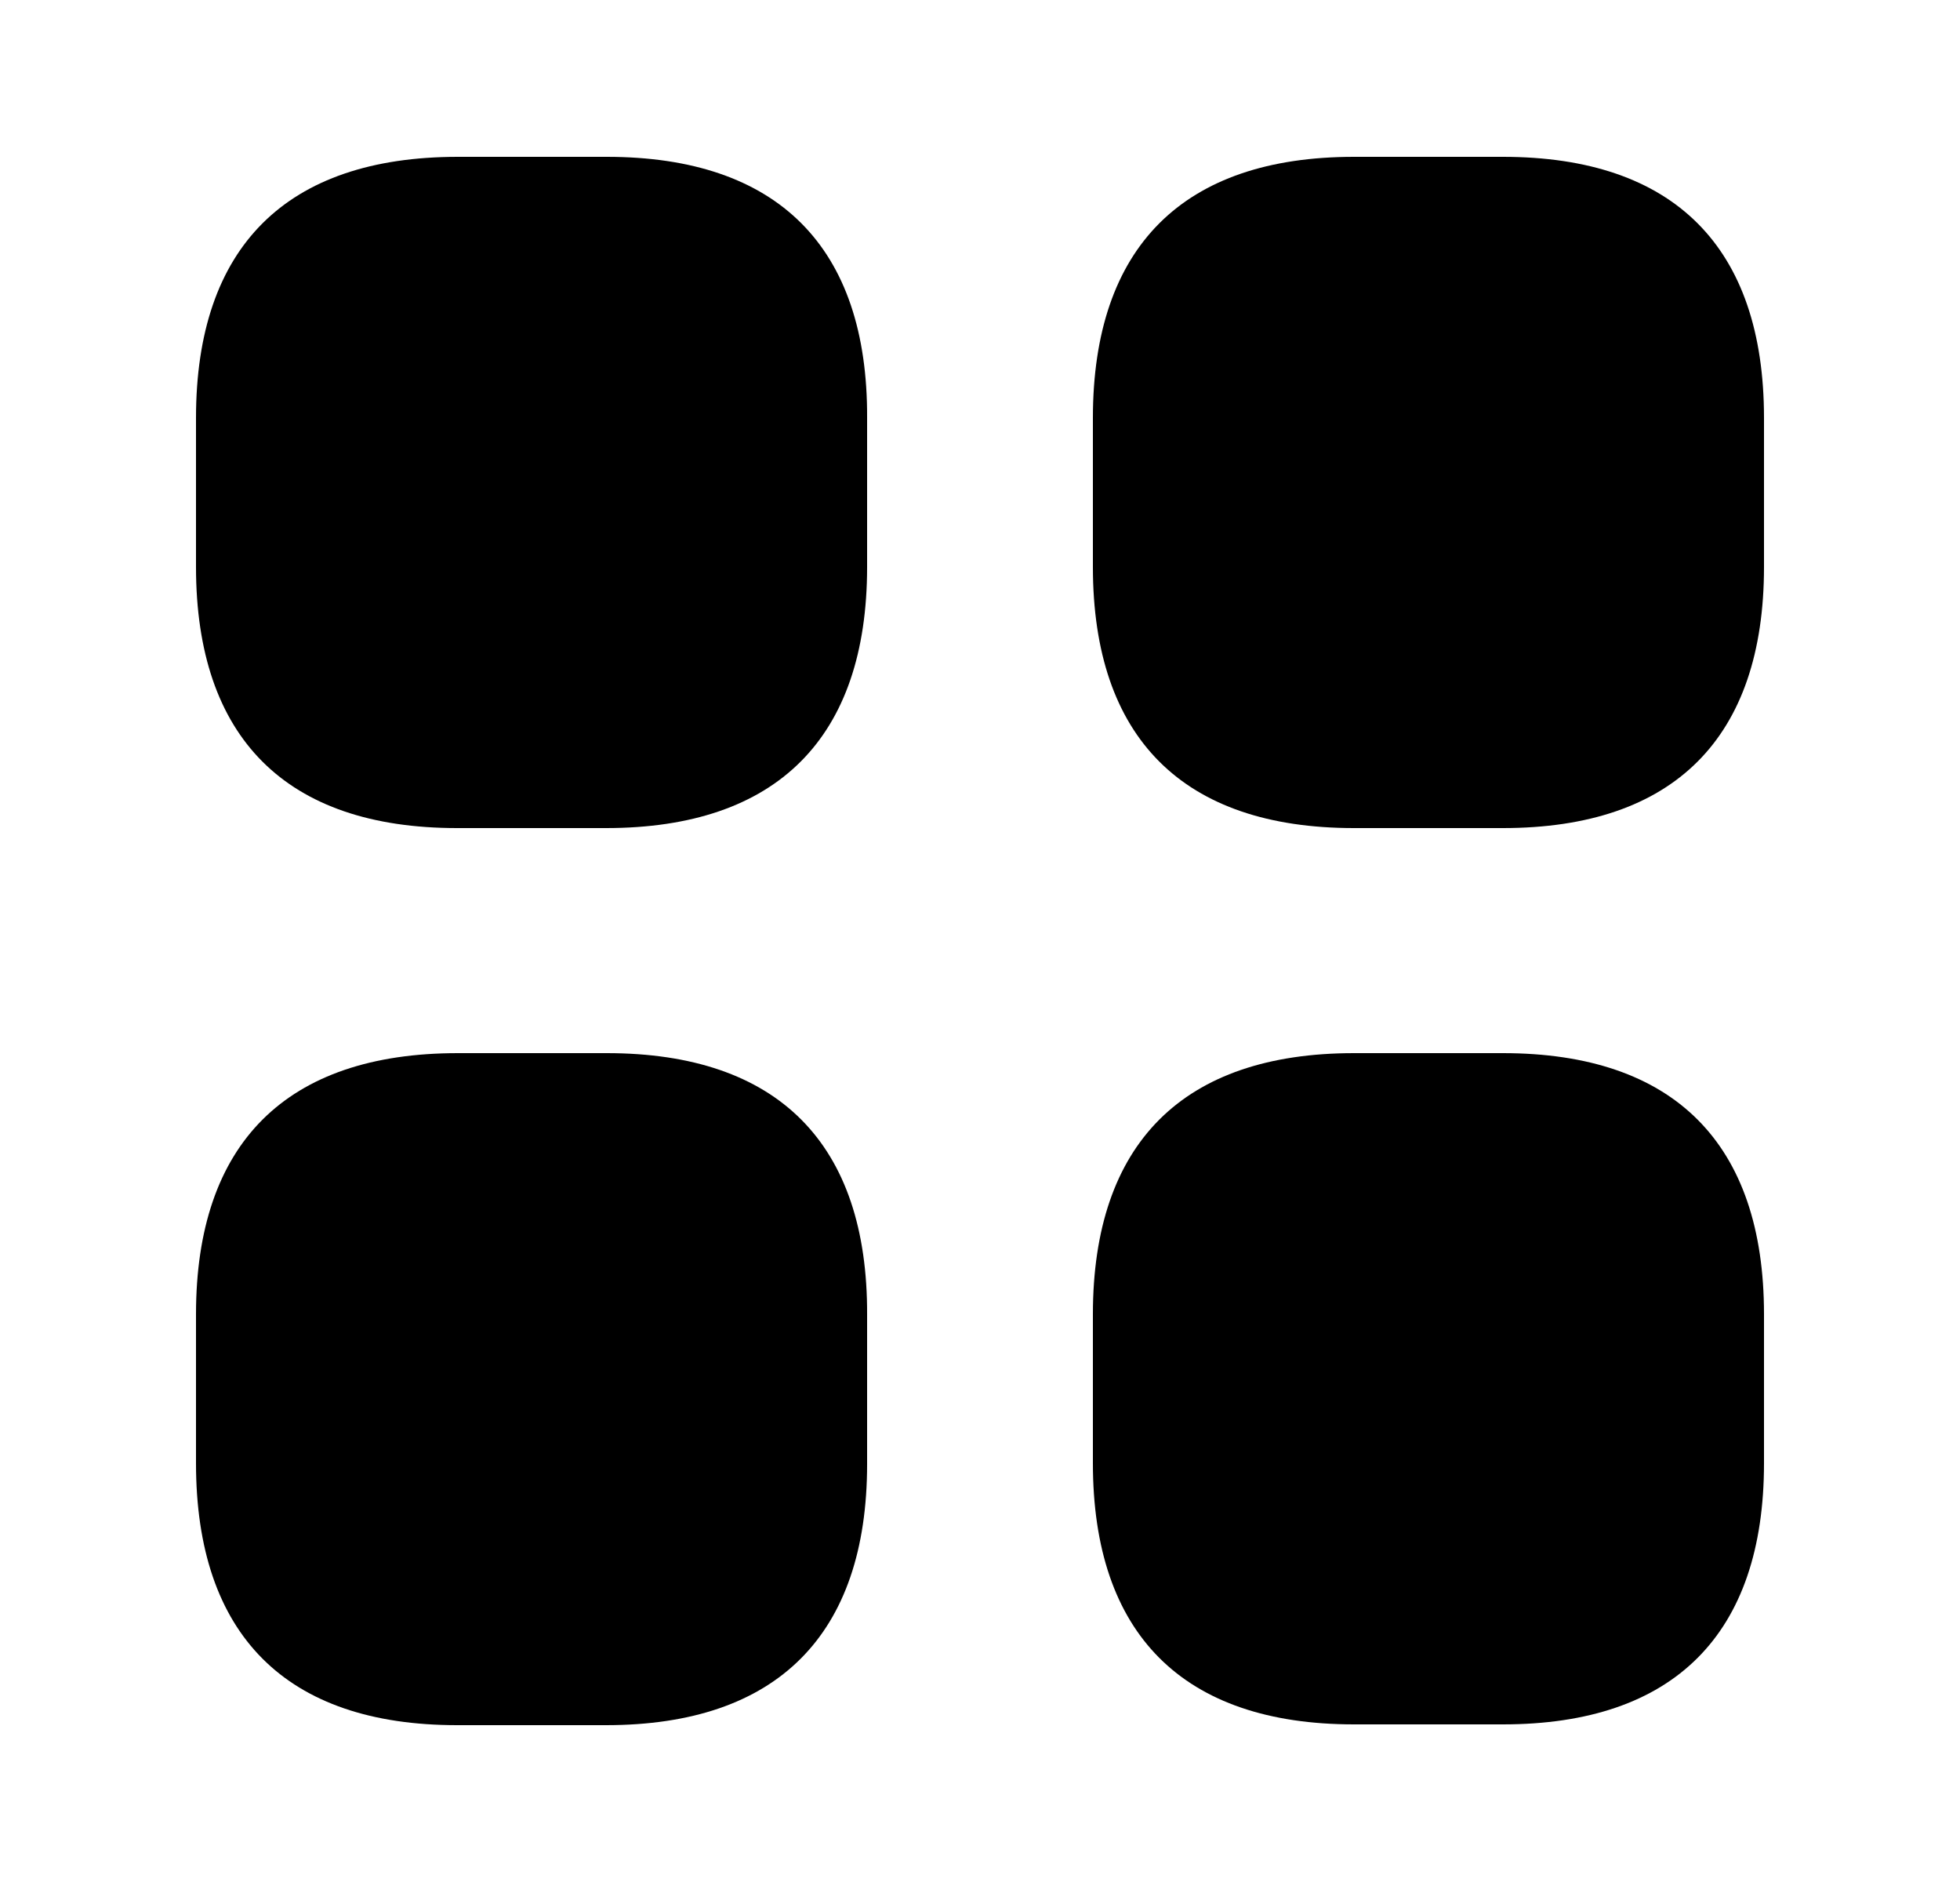
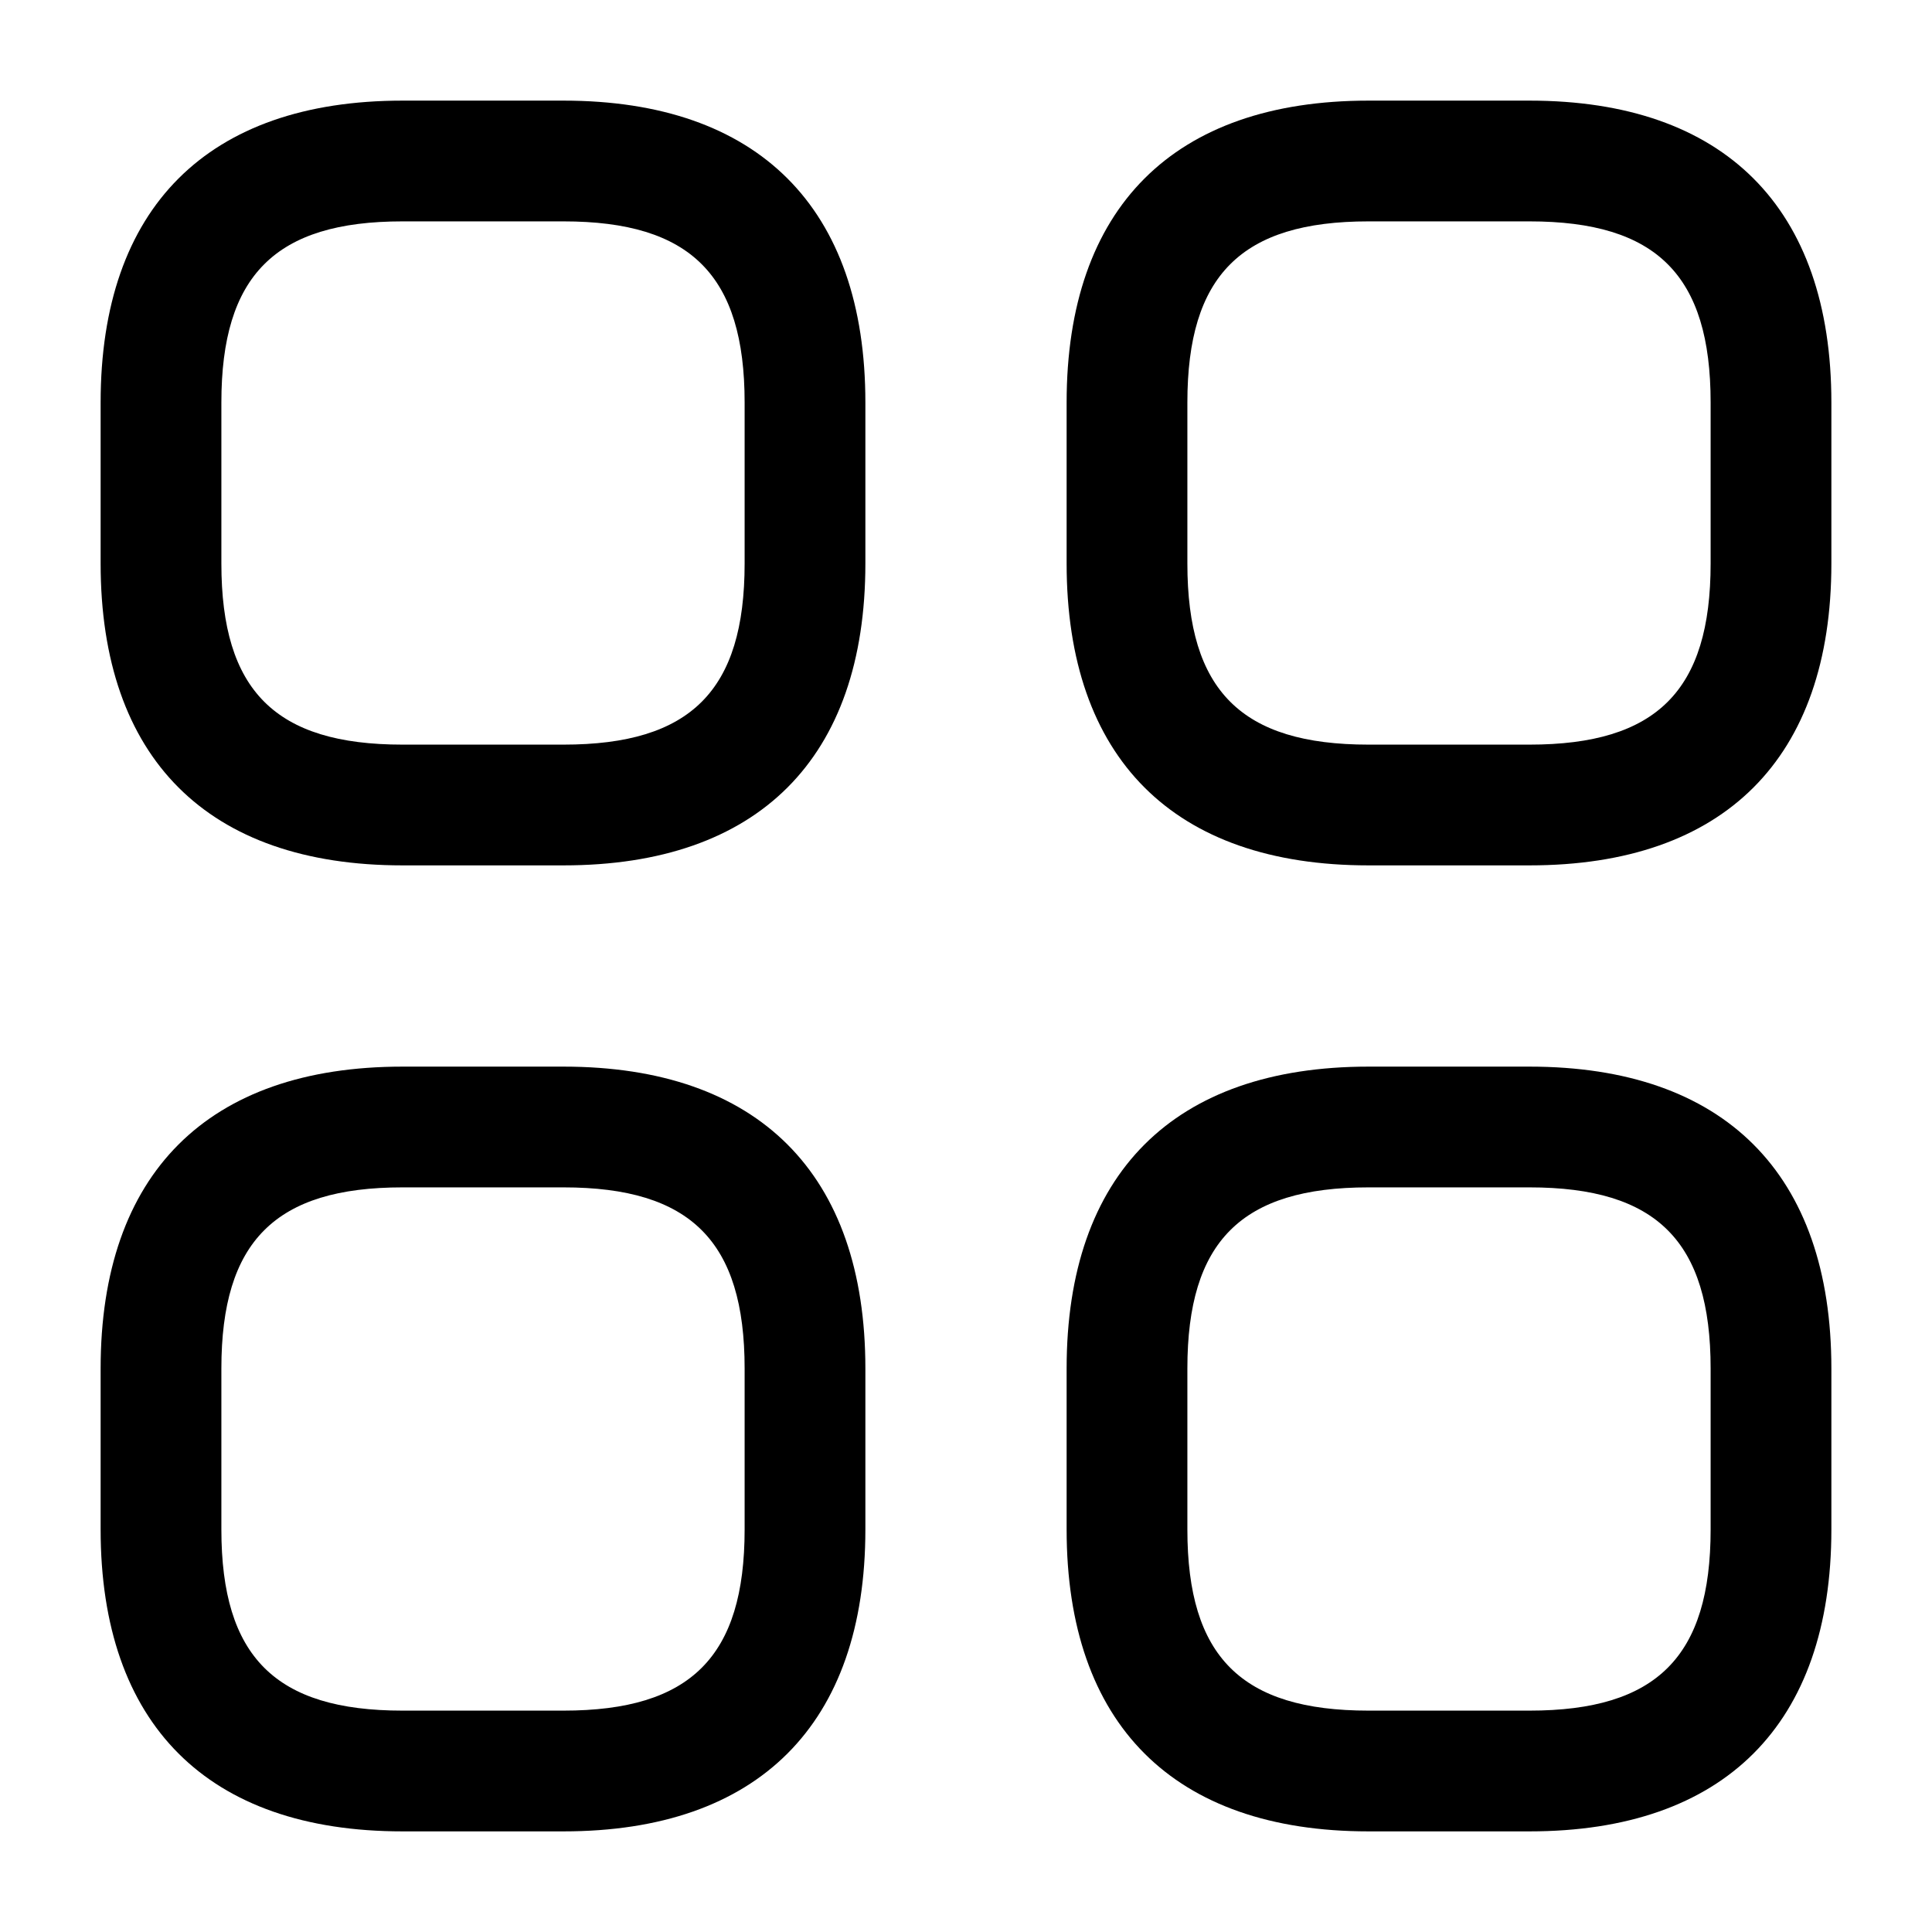
- <svg xmlns="http://www.w3.org/2000/svg" width="25" height="24" viewBox="0 0 25 24" fill="currentColor">
-   <path d="M7.74 2H5.84C3.65 2 2.5 3.15 2.5 5.33V7.23C2.5 9.41 3.65 10.56 5.83 10.56H7.73C9.91 10.56 11.06 9.41 11.06 7.23V5.33C11.07 3.15 9.92 2 7.74 2Z" />
-   <path d="M19.17 2H17.27C15.09 2 13.94 3.15 13.94 5.33V7.23C13.94 9.41 15.09 10.56 17.27 10.56H19.17C21.35 10.56 22.5 9.41 22.5 7.23V5.33C22.5 3.15 21.35 2 19.17 2Z" />
-   <path d="M19.17 13.43H17.27C15.09 13.43 13.94 14.58 13.94 16.76V18.66C13.94 20.84 15.09 21.99 17.27 21.99H19.17C21.35 21.99 22.5 20.84 22.5 18.66V16.76C22.5 14.58 21.35 13.43 19.17 13.43Z" />
-   <path d="M7.74 13.43H5.84C3.65 13.43 2.5 14.58 2.5 16.76V18.66C2.5 20.85 3.65 22 5.83 22H7.73C9.91 22 11.06 20.85 11.06 18.67V16.77C11.07 14.58 9.92 13.43 7.74 13.43Z" />
+ <svg xmlns="http://www.w3.org/2000/svg" width="24" height="24" viewBox="0 0 24 24" fill="none">
+   <path d="M7 10.75H5C2.58 10.75 1.25 9.42 1.25 7V5C1.25 2.58 2.58 1.25 5 1.25H7C9.42 1.25 10.75 2.58 10.75 5V7C10.75 9.42 9.42 10.75 7 10.75ZM5 2.75C3.42 2.75 2.75 3.42 2.75 5V7C2.75 8.58 3.42 9.25 5 9.25H7C8.58 9.25 9.25 8.58 9.25 7V5C9.25 3.42 8.58 2.75 7 2.75H5Z" fill="currentColor" />
+   <path d="M19 10.75H17C14.58 10.75 13.25 9.42 13.25 7V5C13.25 2.58 14.58 1.25 17 1.25H19C21.42 1.25 22.75 2.58 22.75 5V7C22.75 9.42 21.42 10.75 19 10.75ZM17 2.75C15.42 2.75 14.75 3.42 14.75 5V7C14.75 8.58 15.42 9.25 17 9.25H19C20.58 9.25 21.25 8.58 21.25 7V5C21.25 3.42 20.58 2.75 19 2.75H17Z" fill="currentColor" />
+   <path d="M19 22.75H17C14.58 22.75 13.25 21.42 13.25 19V17C13.25 14.58 14.58 13.25 17 13.25H19C21.42 13.25 22.75 14.58 22.75 17V19C22.75 21.42 21.42 22.75 19 22.75ZM17 14.75C15.42 14.75 14.75 15.42 14.75 17V19C14.75 20.58 15.42 21.25 17 21.25H19C20.58 21.25 21.25 20.58 21.25 19V17C21.25 15.42 20.58 14.75 19 14.75H17Z" fill="currentColor" />
+   <path d="M7 22.75H5C2.58 22.75 1.25 21.42 1.25 19V17C1.25 14.58 2.58 13.25 5 13.25H7C9.42 13.25 10.75 14.58 10.75 17V19C10.75 21.42 9.42 22.75 7 22.75ZM5 14.75C3.42 14.75 2.75 15.42 2.75 17V19C2.75 20.58 3.42 21.25 5 21.25H7C8.58 21.25 9.25 20.58 9.25 19V17C9.25 15.42 8.58 14.75 7 14.75H5Z" fill="currentColor" />
</svg>
